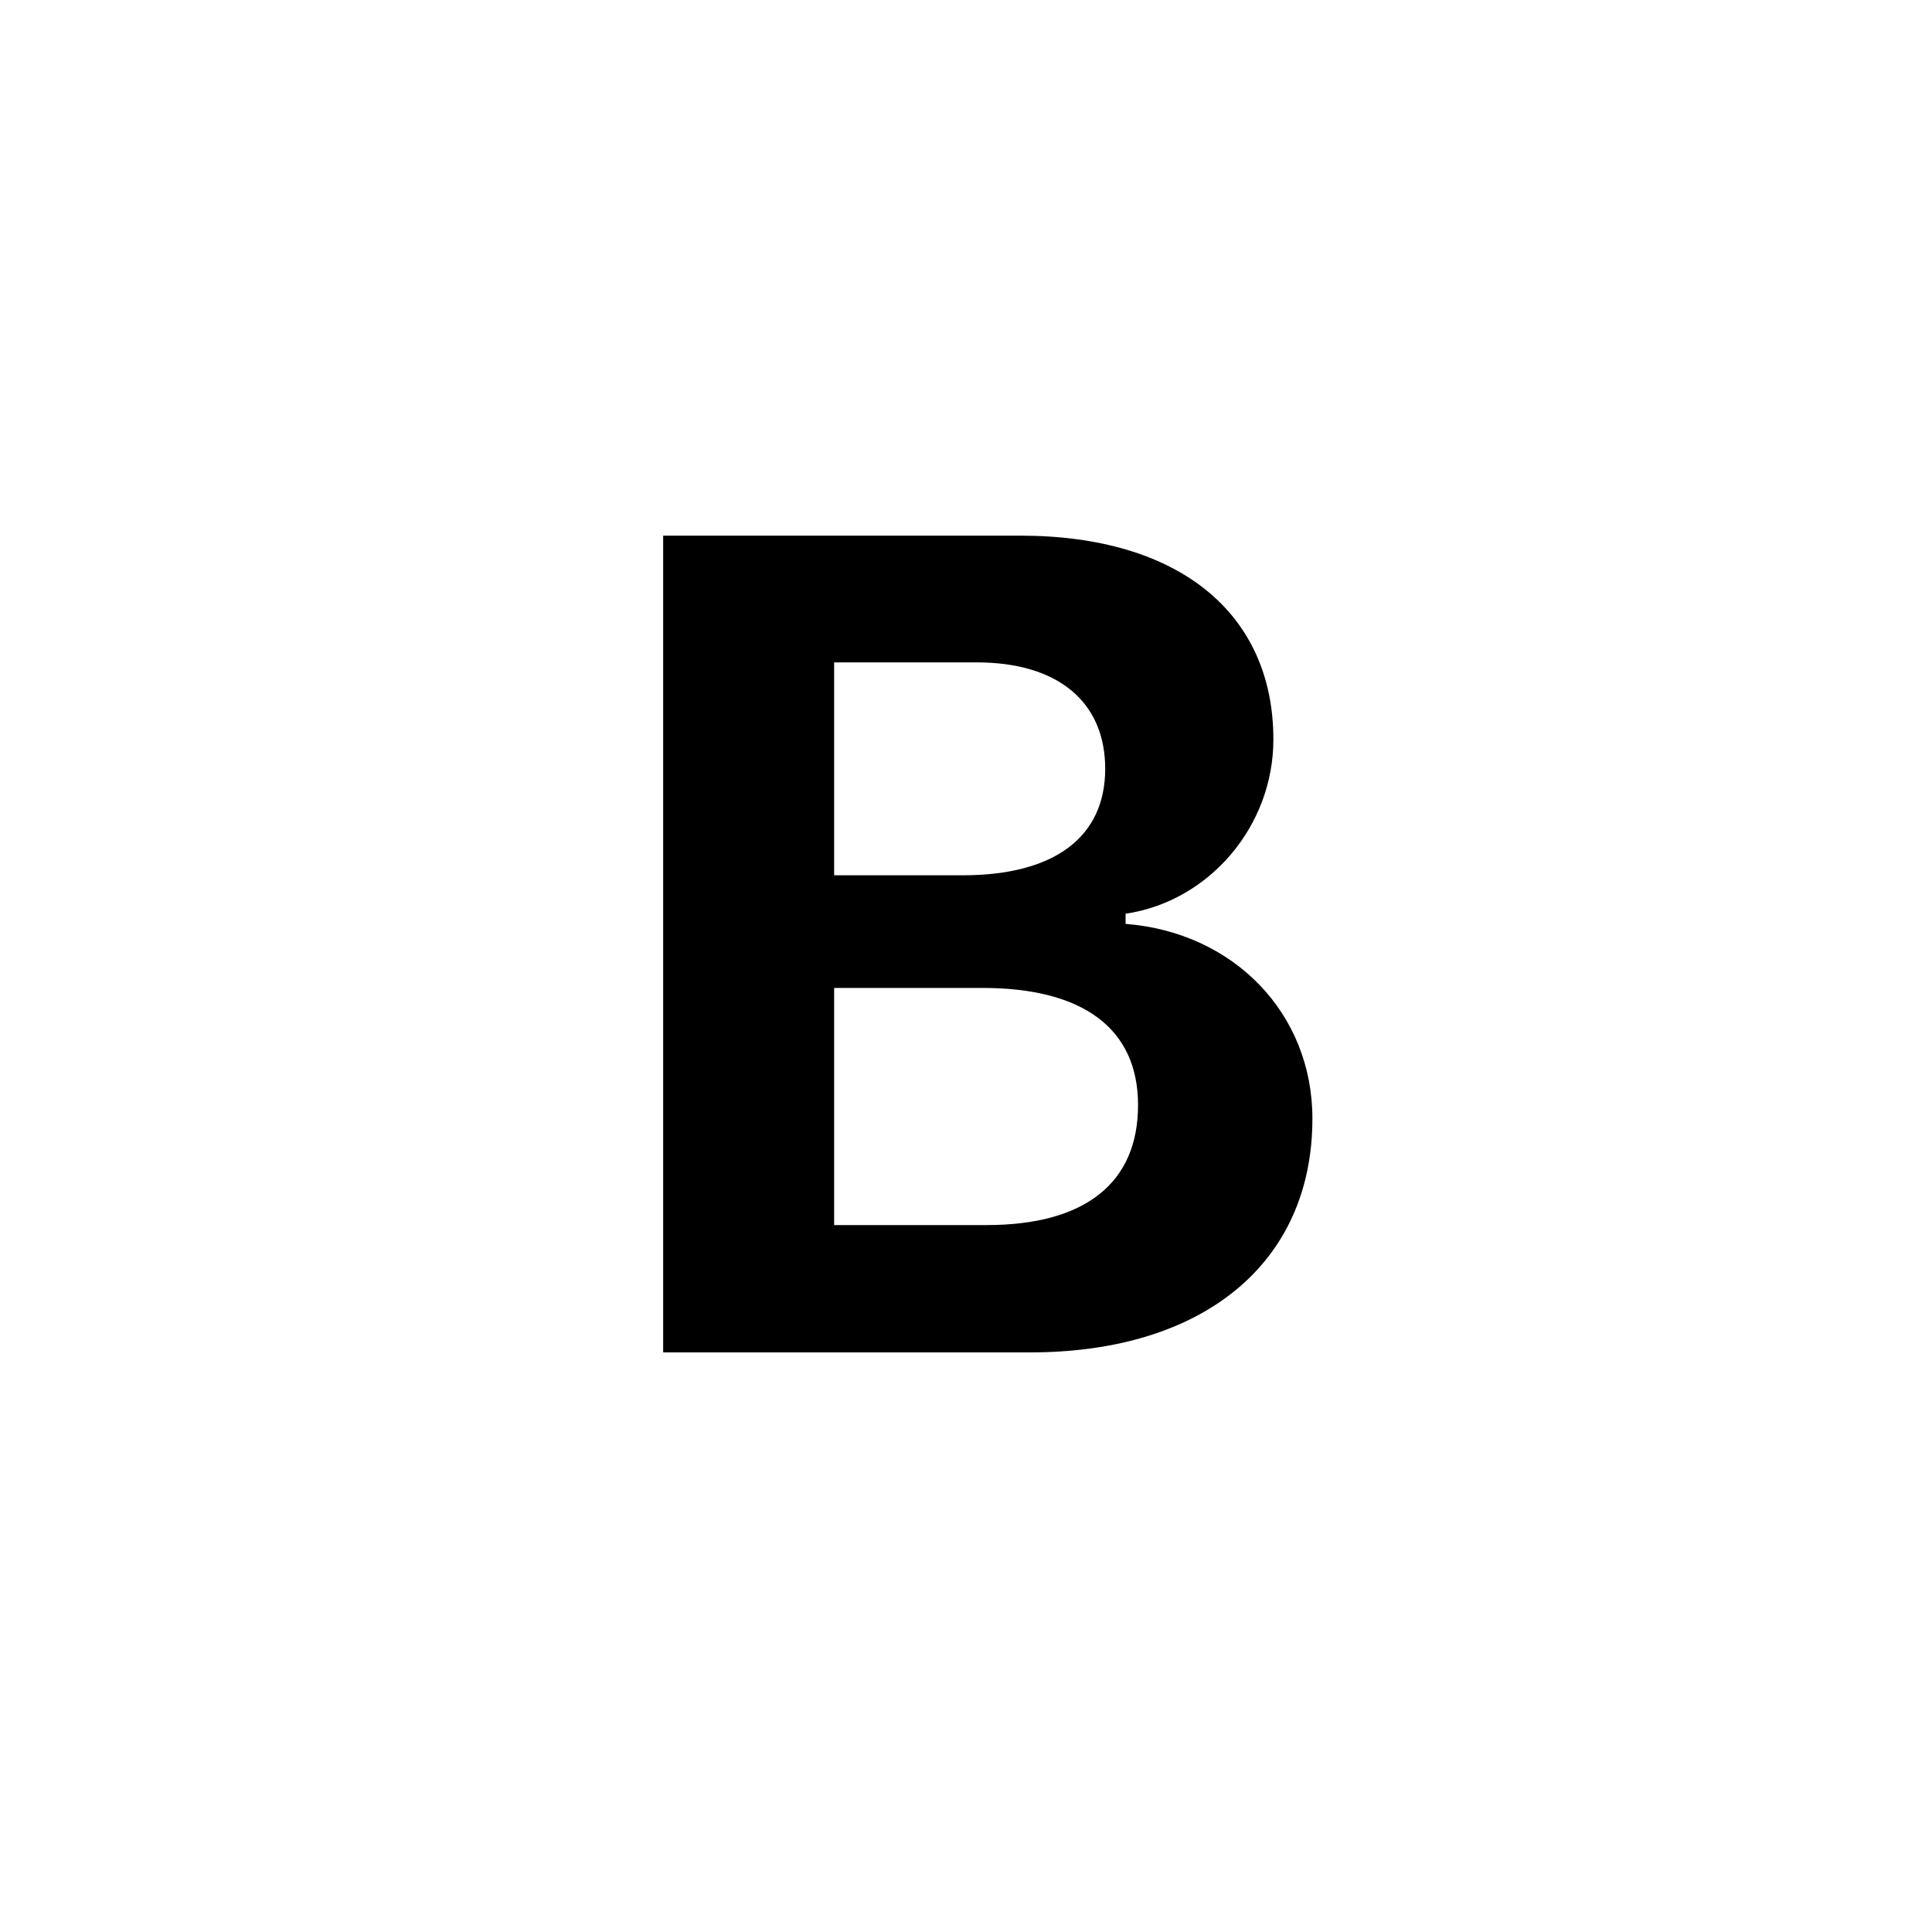
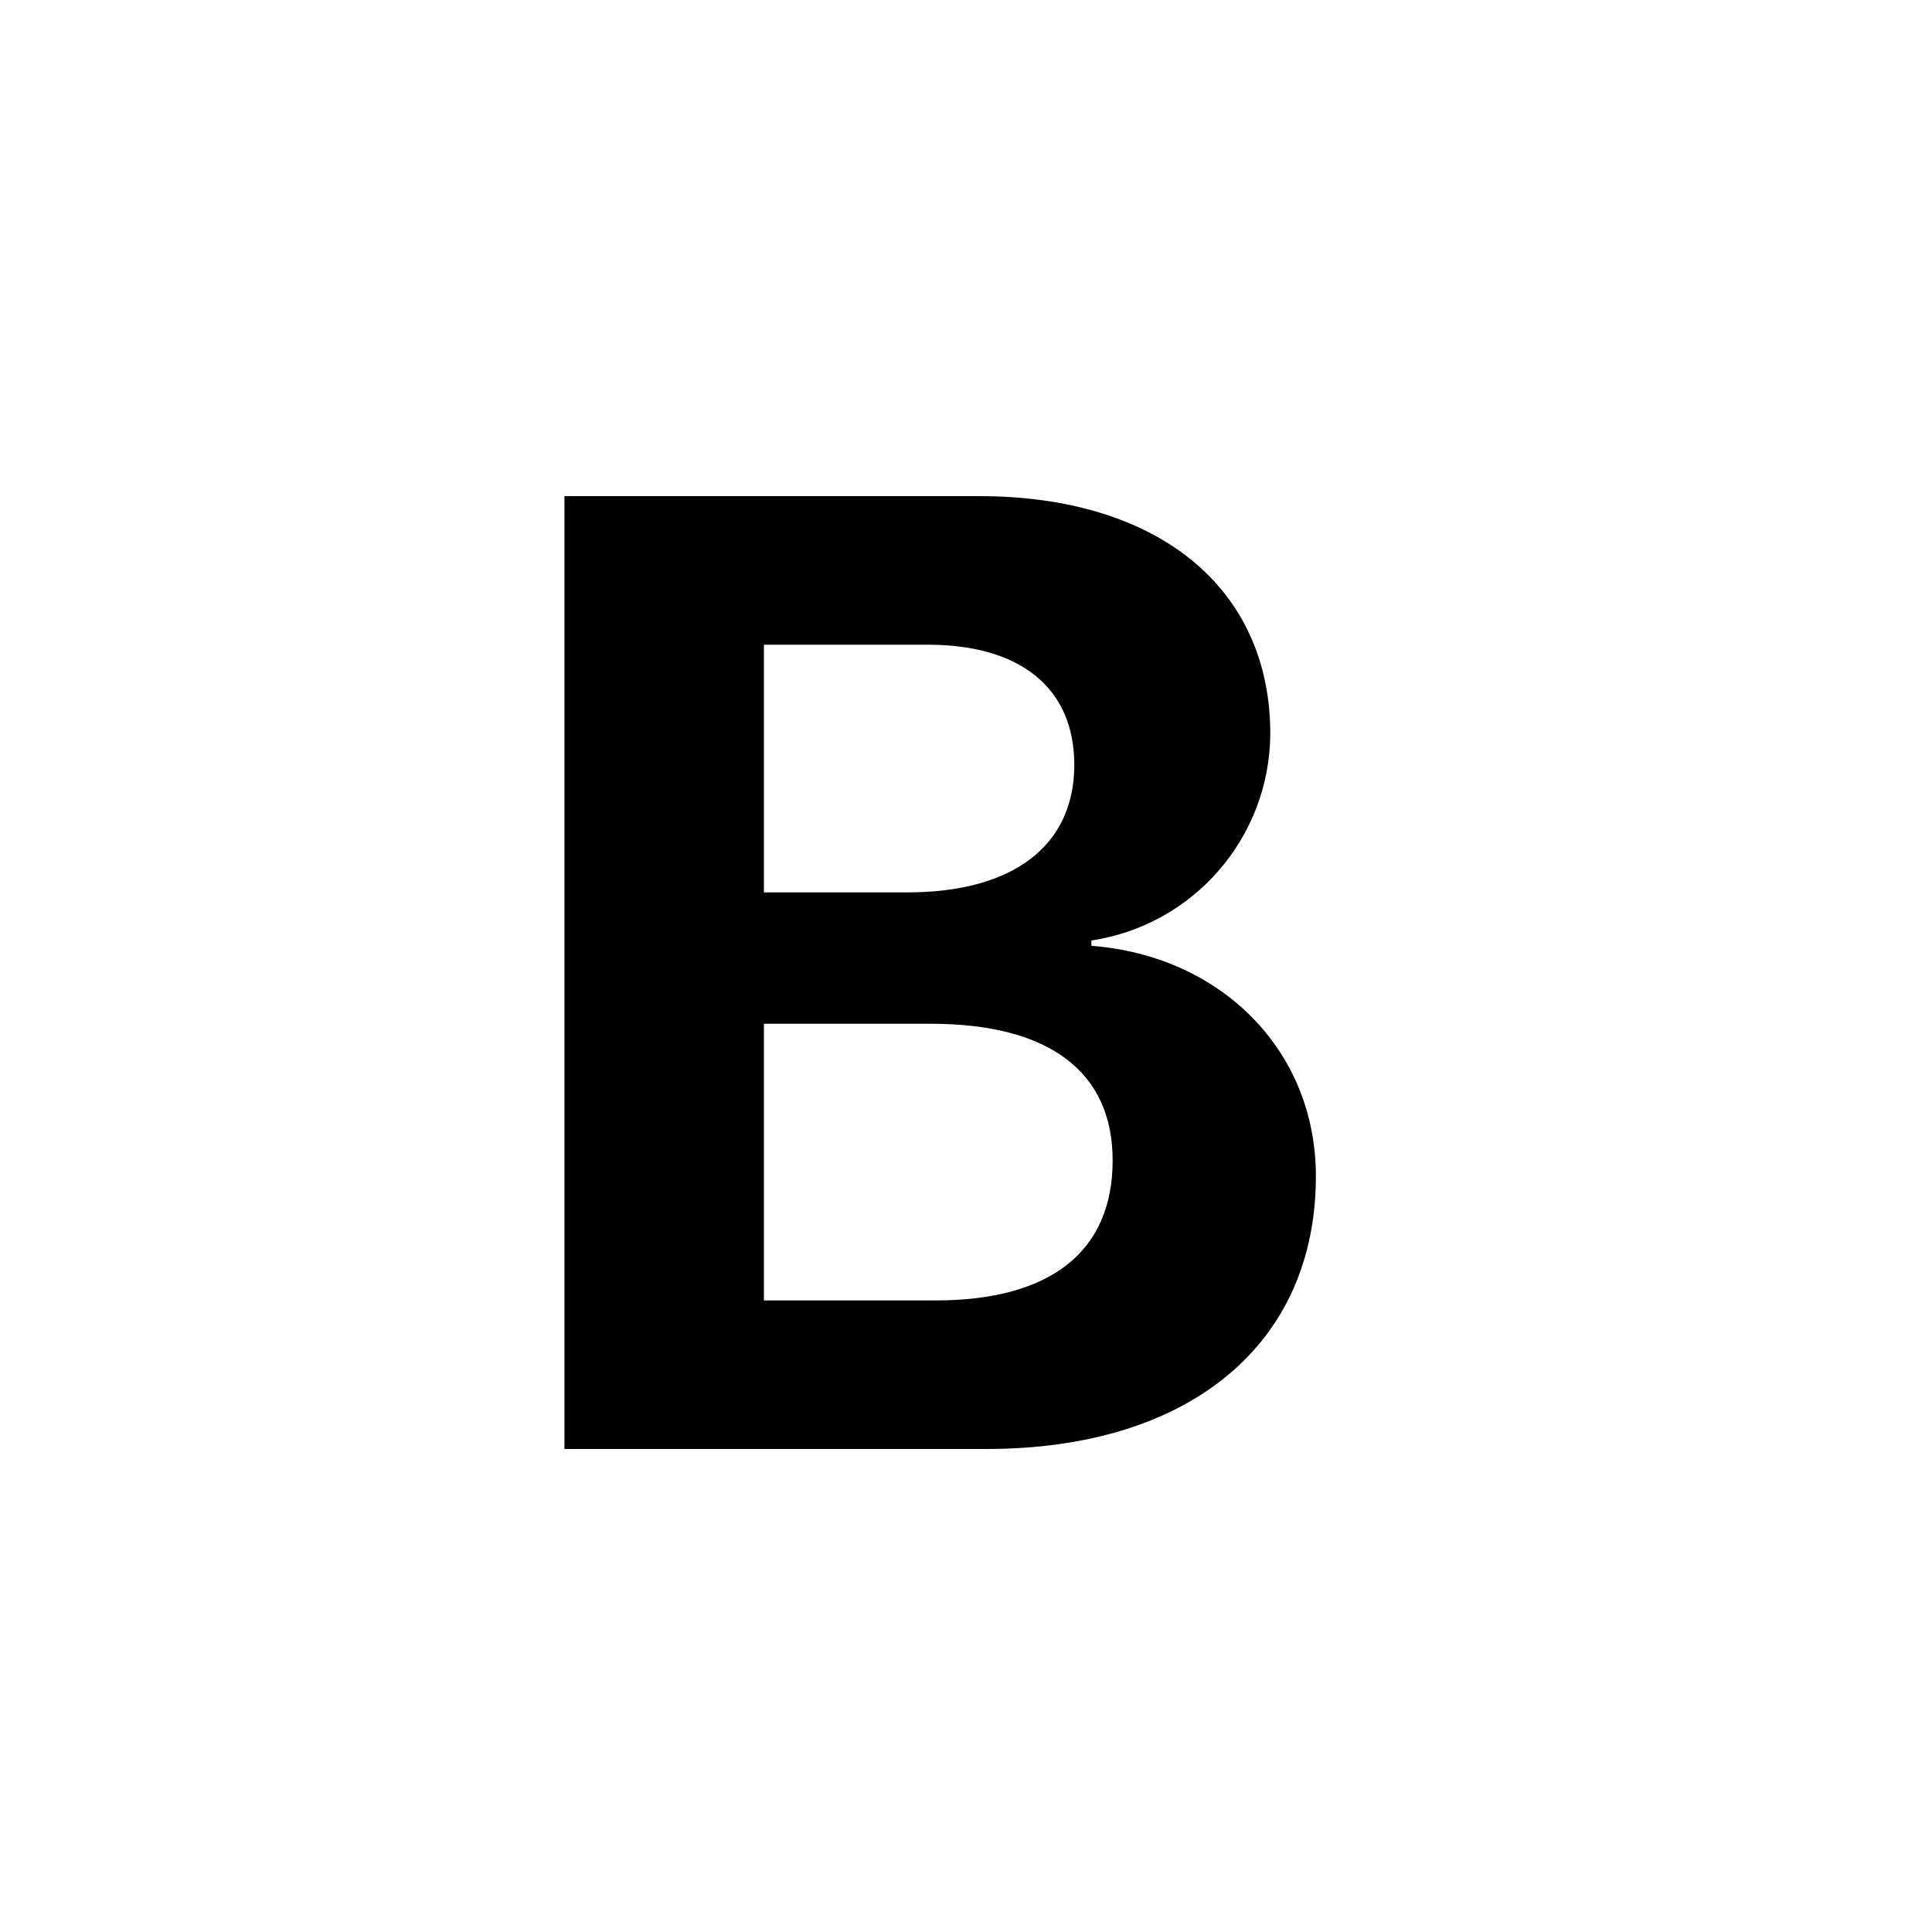
<svg xmlns="http://www.w3.org/2000/svg" class="bi bi-type-bold" width="1em" height="1em" viewBox="0 0 20 20" fill="currentColor">
-   <path fill-rule="evenodd" d="M10.662 14H6.865V5.545h3.697c1.641 0 2.62.803 2.62 2.11 0 .896-.662 1.675-1.53 1.804v.105c1.12.088 1.934.926 1.934 2.016 0 1.488-1.12 2.42-2.924 2.42zM8.635 6.857v2.204h1.33c.955 0 1.476-.399 1.476-1.102 0-.691-.486-1.102-1.33-1.102H8.635zm1.576 5.825H8.635v-2.455h1.535c1.043 0 1.611.421 1.611 1.213 0 .808-.55 1.242-1.57 1.242z" clip-rule="evenodd" />
+   <path d="M10.21 15c2.106 0 3.412-1.087 3.412-2.823 0-1.306-.984-2.283-2.324-2.386v-.055a2.176 2.176 0 001.852-2.14c0-1.51-1.162-2.46-3.014-2.46H5.843V15h4.368zM7.908 6.674h1.696c.963 0 1.517.451 1.517 1.244 0 .834-.629 1.32-1.73 1.32H7.908V6.673zm0 6.788v-2.864h1.73c1.216 0 1.88.492 1.88 1.415 0 .943-.643 1.449-1.832 1.449H7.907z" />
</svg>
